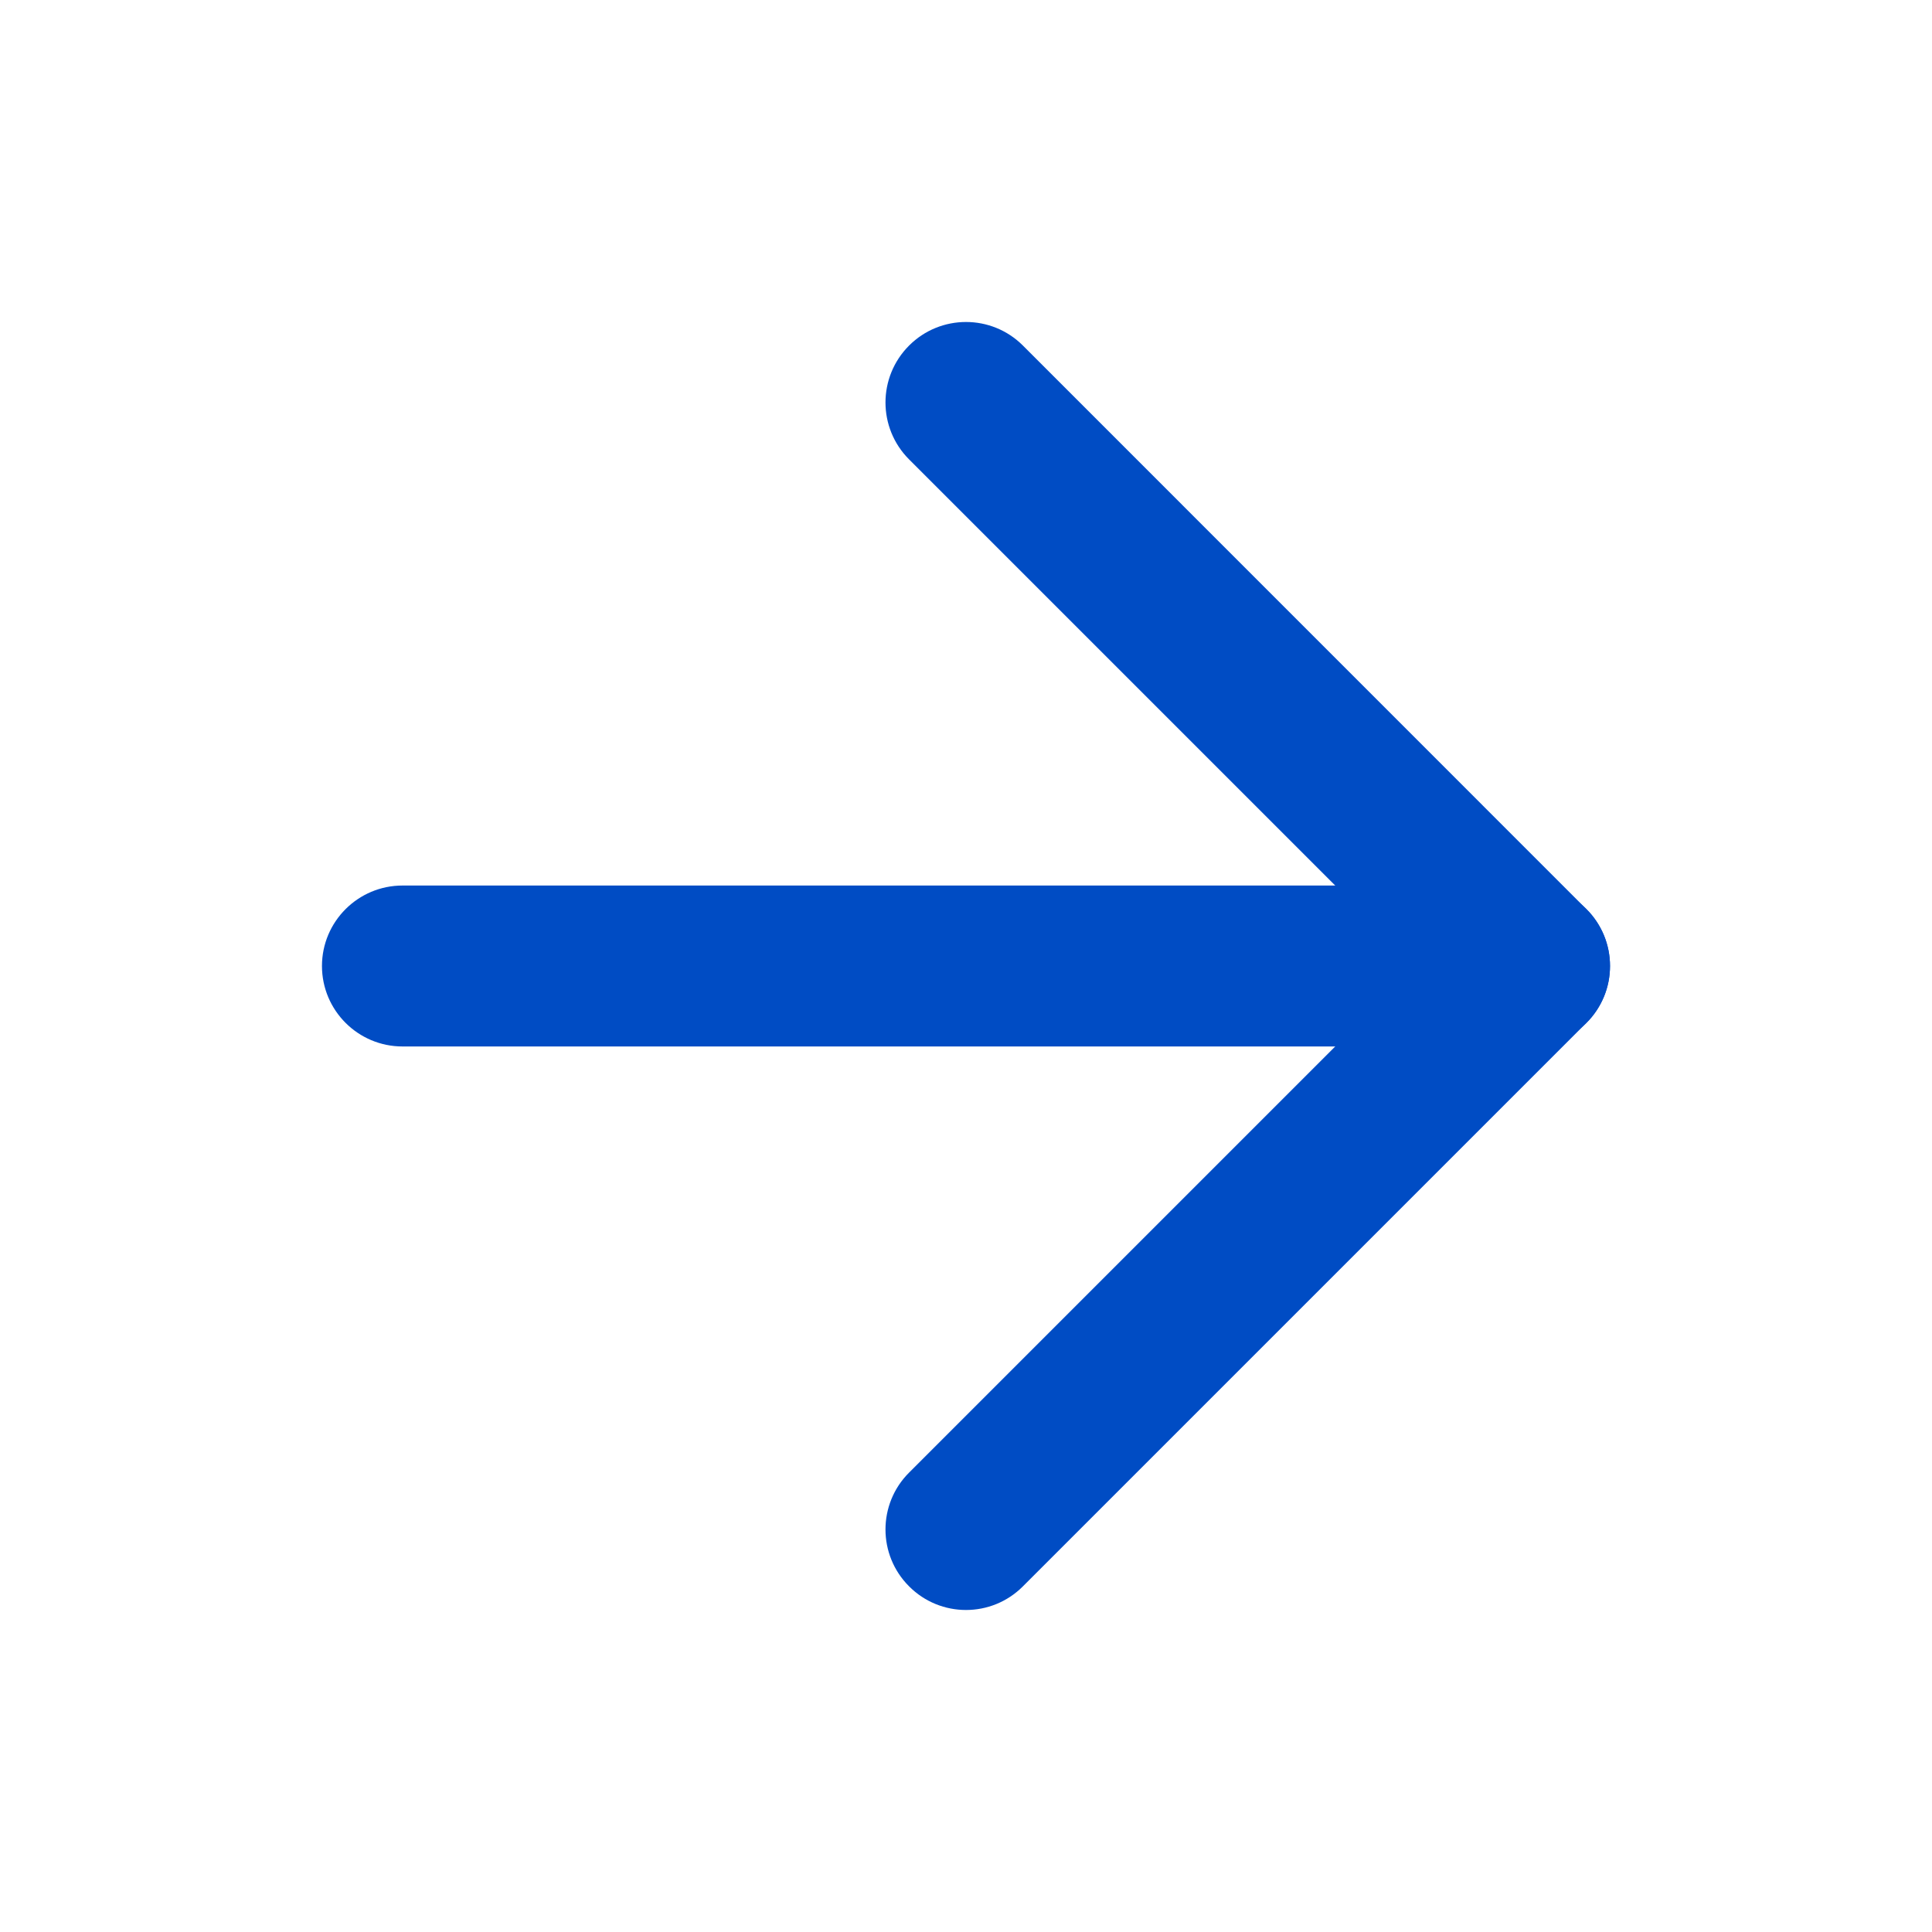
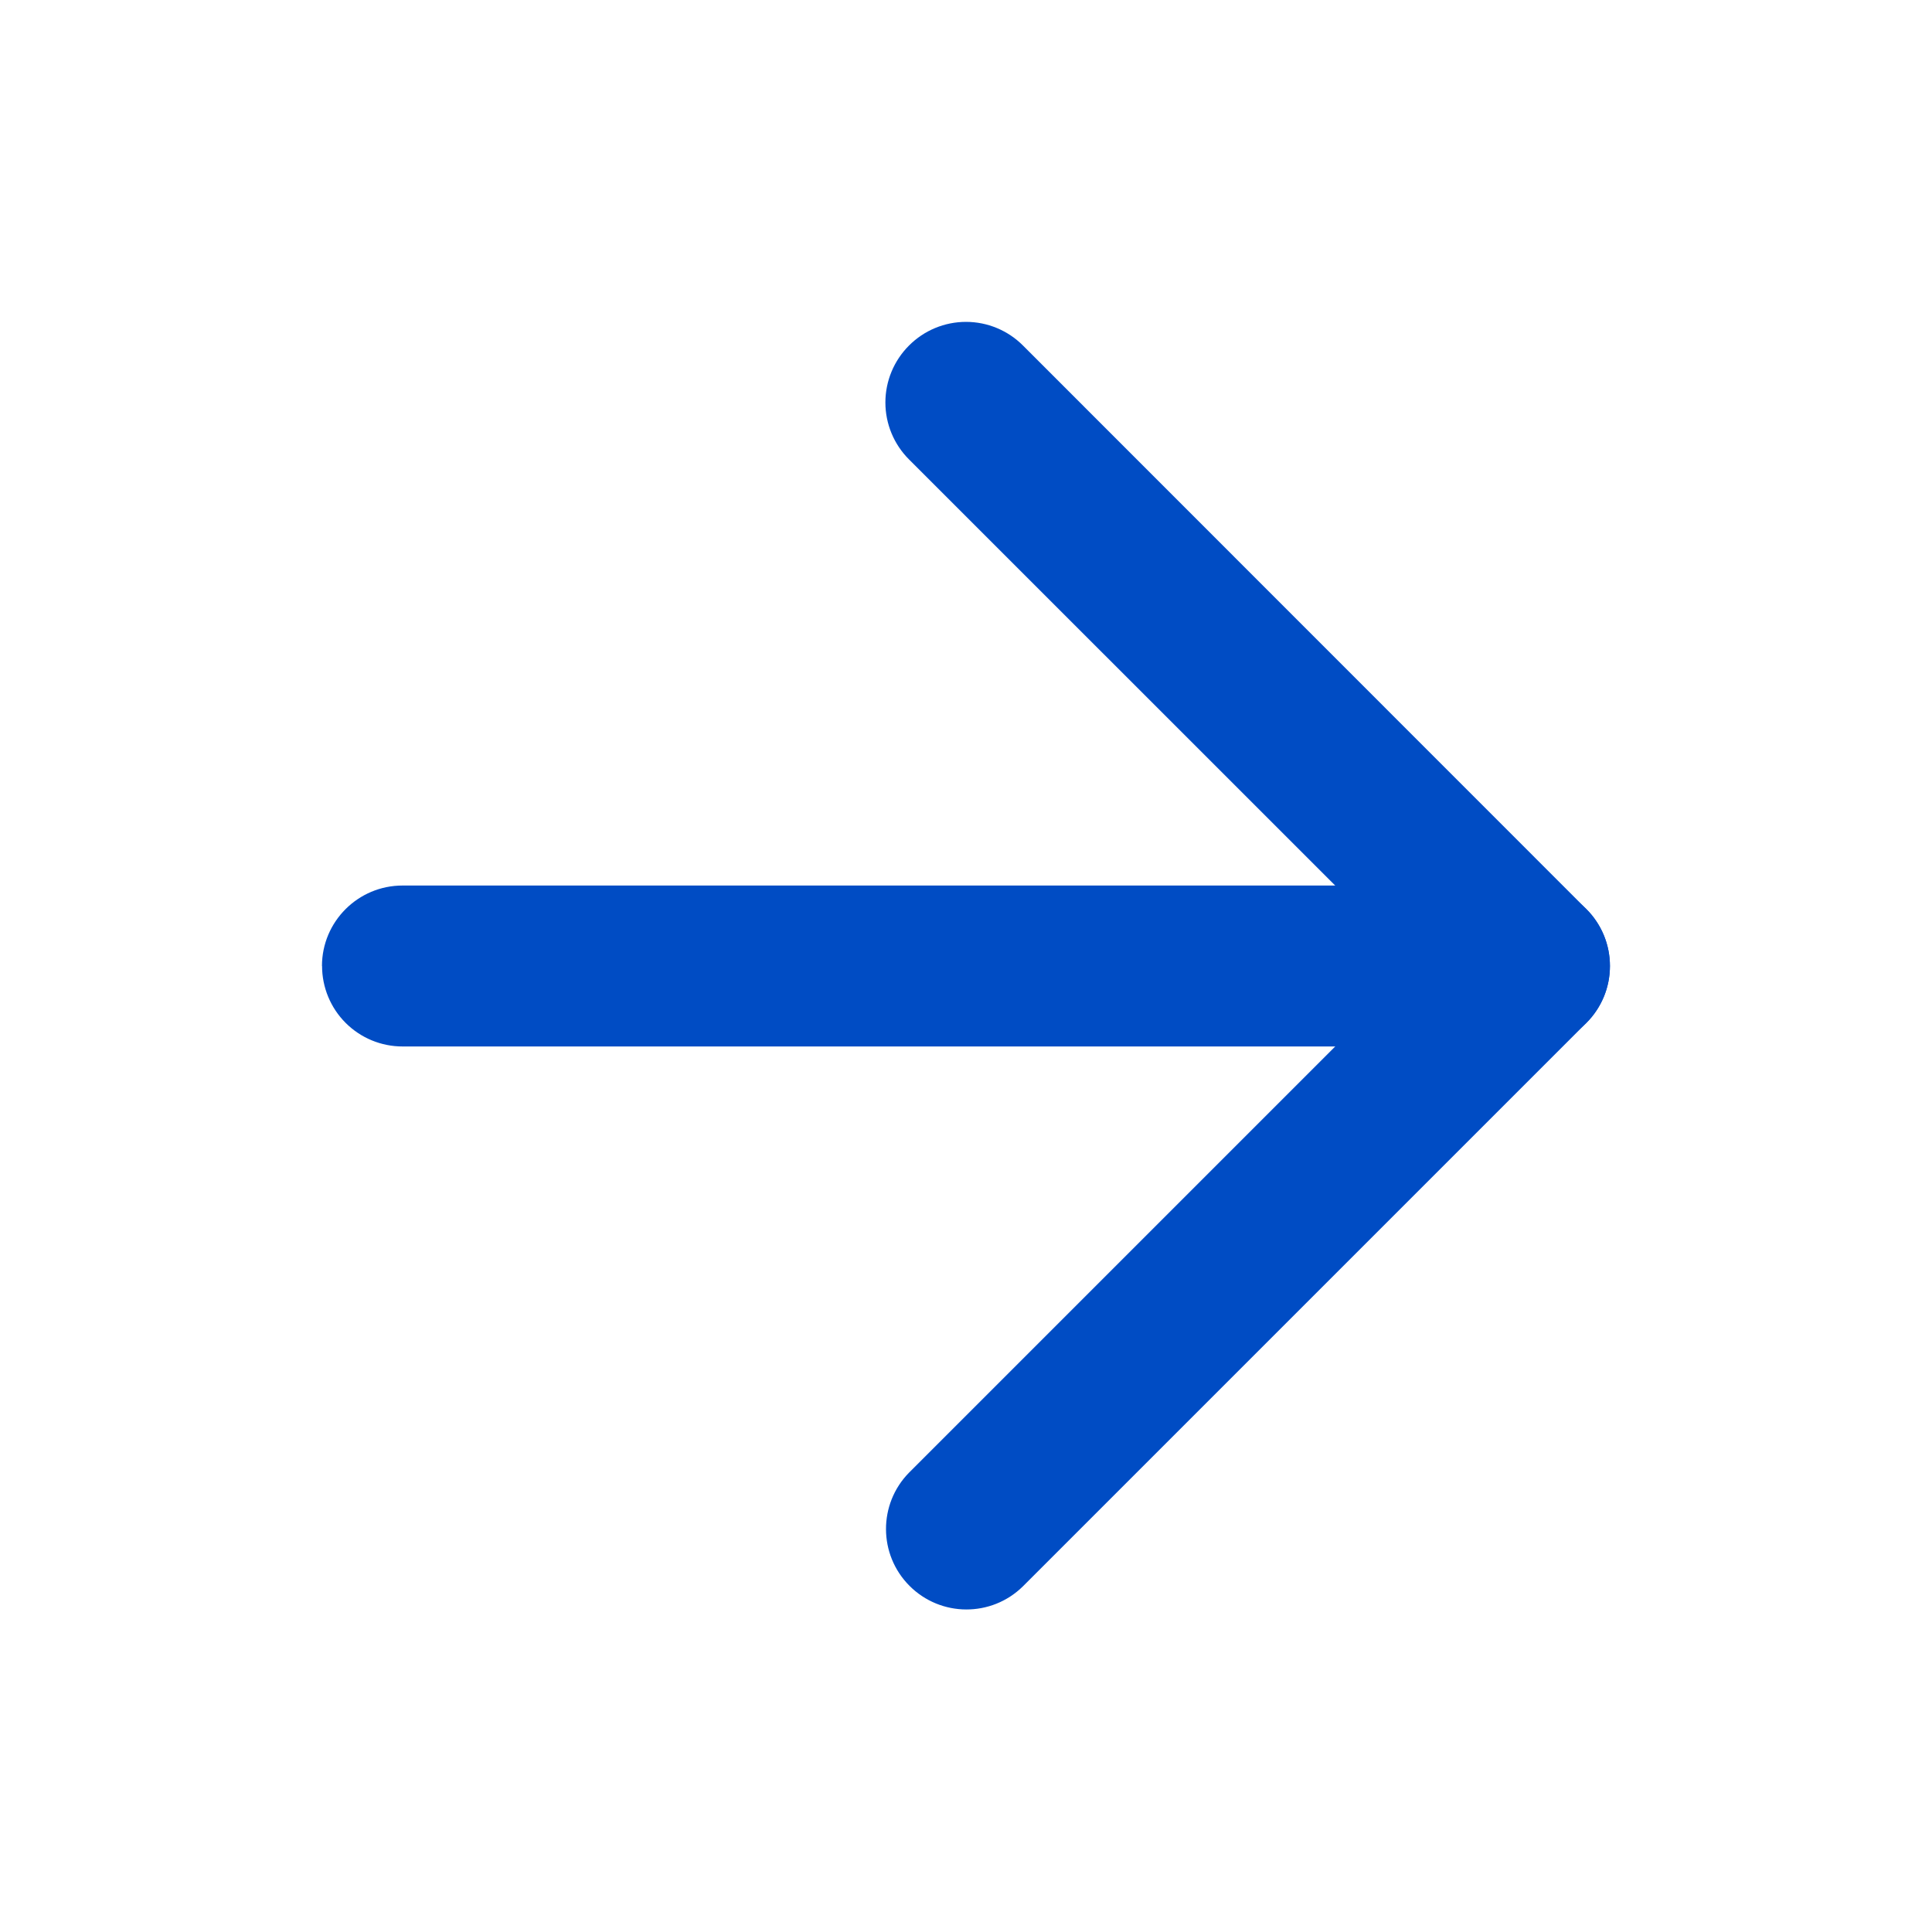
- <svg xmlns="http://www.w3.org/2000/svg" width="20" height="20" viewBox="0 0 20 20" fill="none">
-   <path fill-rule="evenodd" clip-rule="evenodd" d="M3.333 10C3.333 9.54 3.707 9.167 4.167 9.167H15.834C16.294 9.167 16.667 9.54 16.667 10C16.667 10.46 16.294 10.833 15.834 10.833H4.167C3.707 10.833 3.333 10.46 3.333 10Z" fill="#004CC4" />
-   <path fill-rule="evenodd" clip-rule="evenodd" d="M9.411 3.577C9.736 3.252 10.264 3.252 10.589 3.577L16.422 9.411C16.748 9.736 16.748 10.264 16.422 10.589L10.589 16.422C10.264 16.748 9.736 16.748 9.411 16.422C9.085 16.097 9.085 15.569 9.411 15.244L14.655 10L9.411 4.756C9.085 4.43 9.085 3.903 9.411 3.577Z" fill="#004CC4" />
+ <svg xmlns="http://www.w3.org/2000/svg" width="20" height="20" fill="none">
+   <path fill="#004CC4" fill-rule="evenodd" d="M3.333 10c0-.46.374-.833.834-.833h11.666a.833.833 0 0 1 0 1.666H4.168A.833.833 0 0 1 3.334 10Z" clip-rule="evenodd" />
+   <path fill="#004CC4" fill-rule="evenodd" d="M9.41 3.577a.833.833 0 0 1 1.18 0l5.832 5.834a.833.833 0 0 1 0 1.178l-5.833 5.833a.833.833 0 0 1-1.178-1.178L14.655 10 9.41 4.756a.833.833 0 0 1 0-1.179Z" clip-rule="evenodd" />
</svg>
